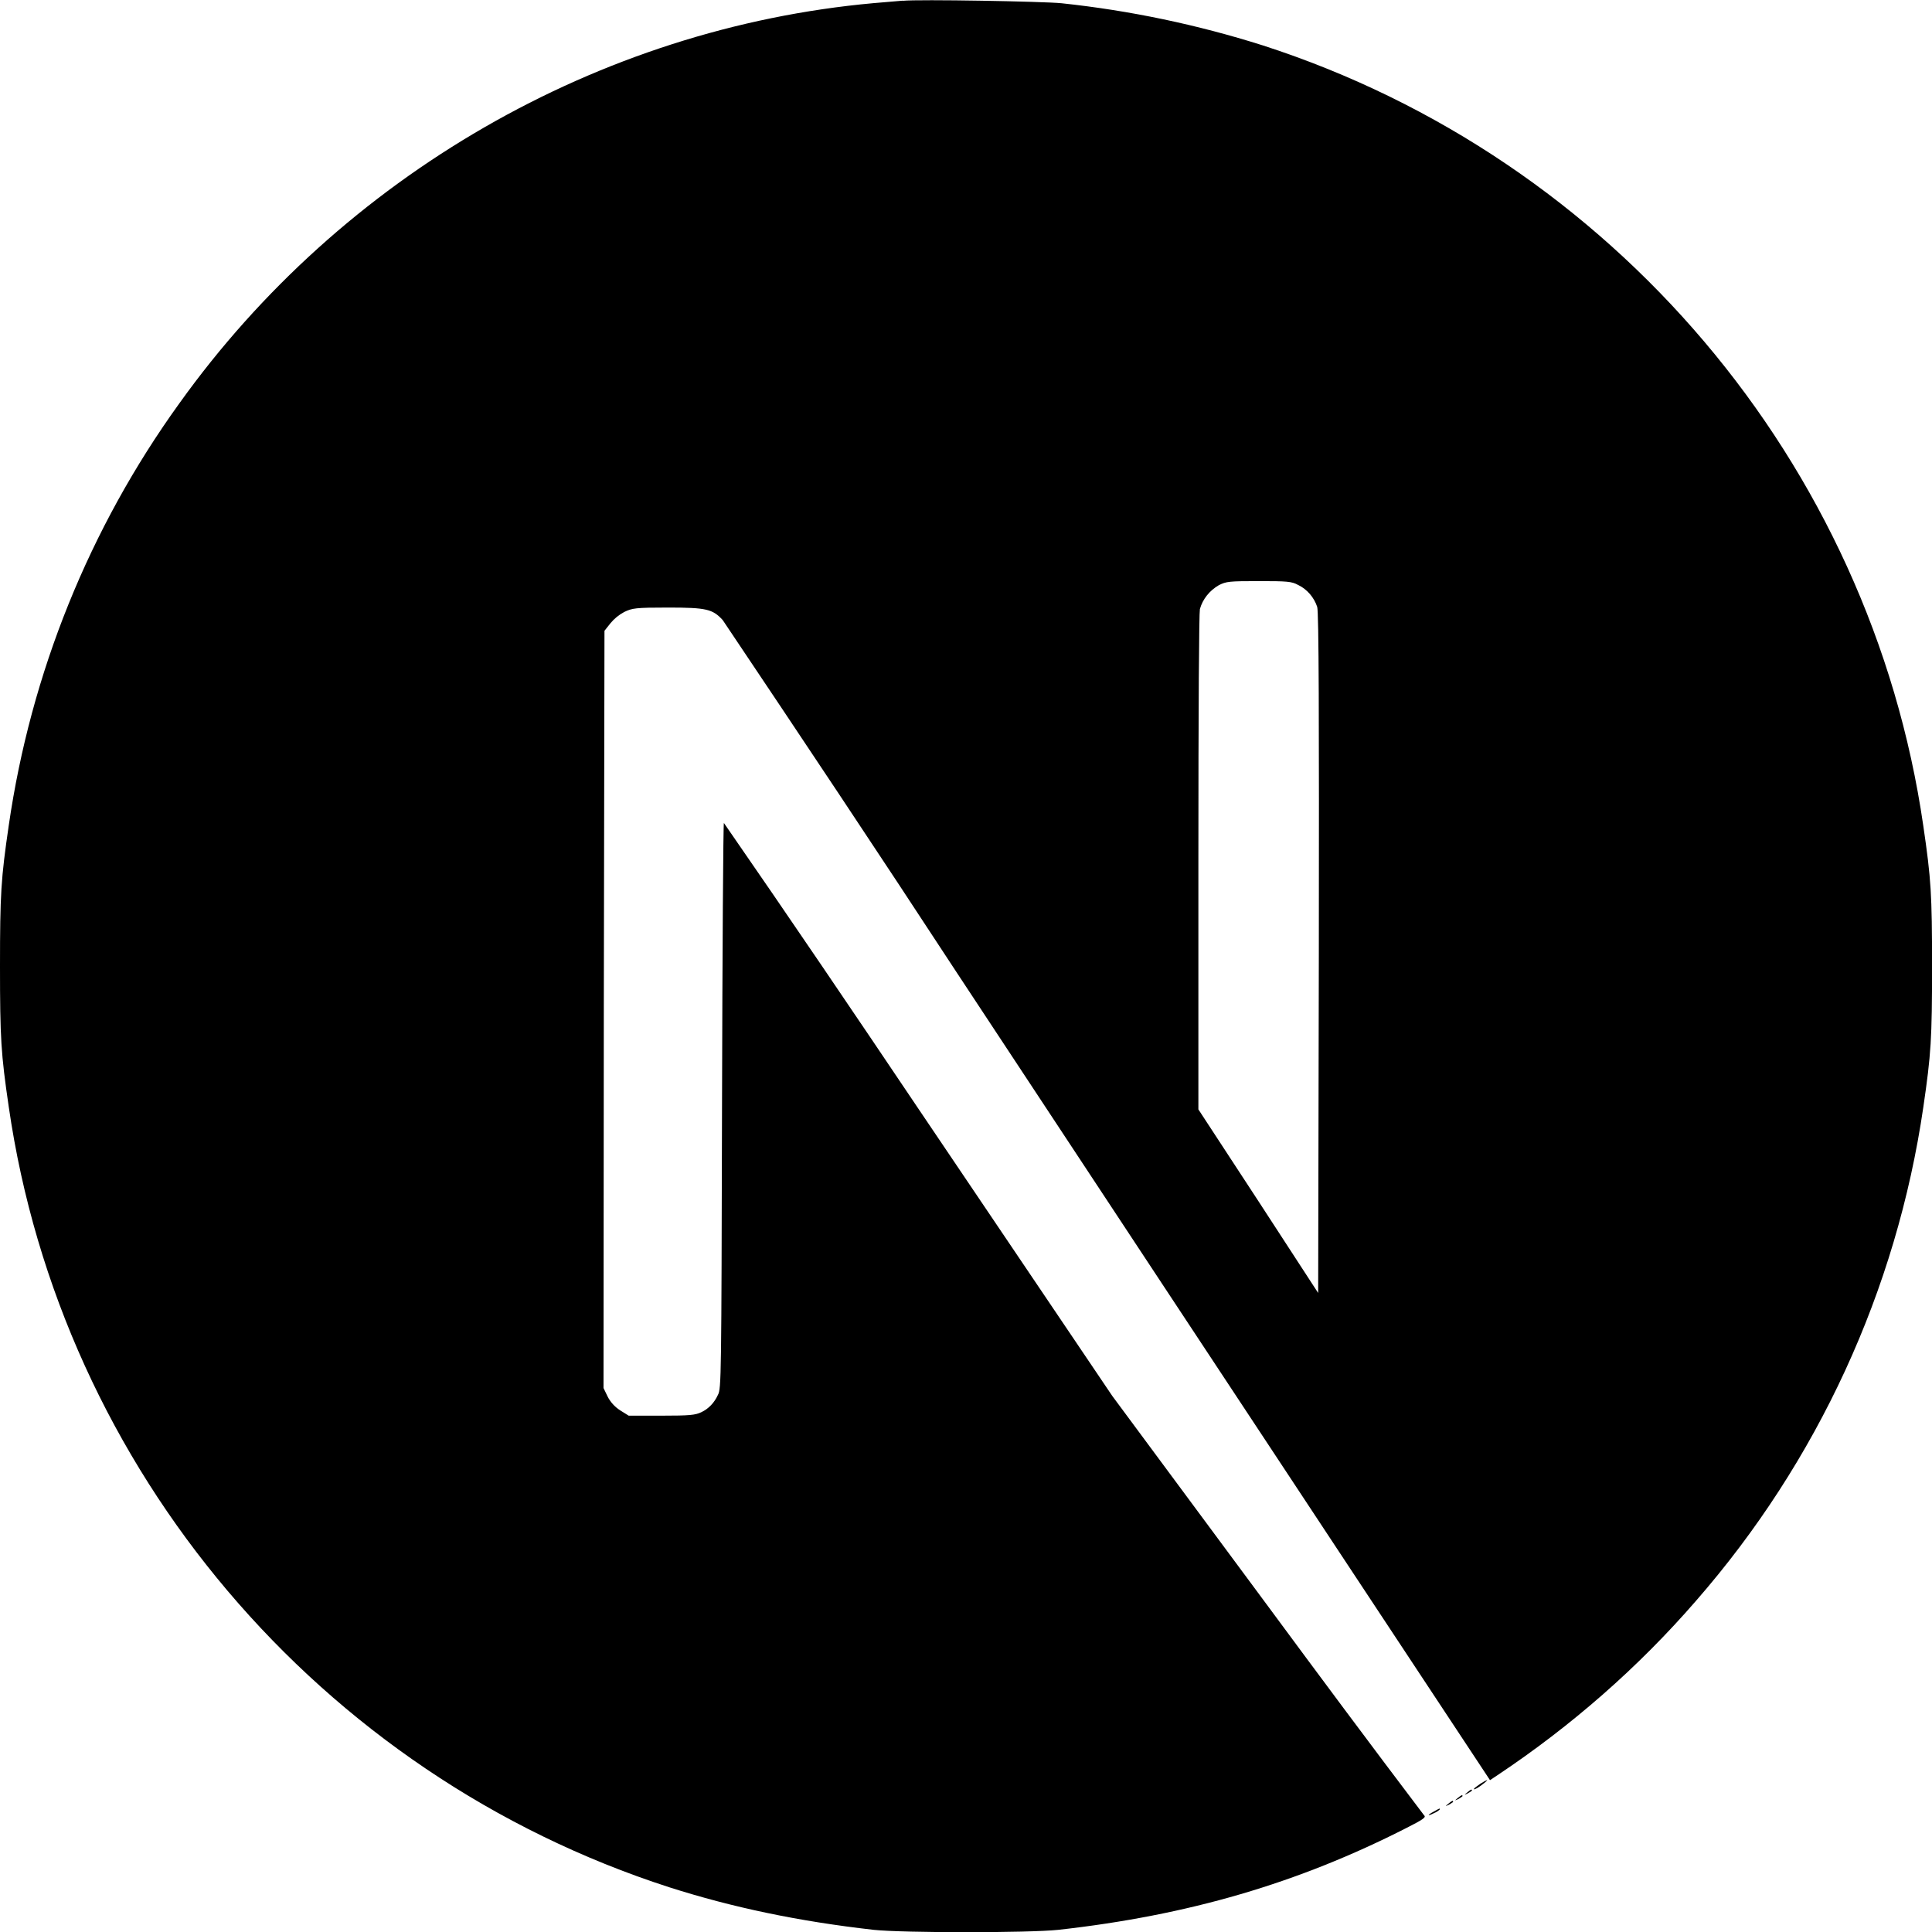
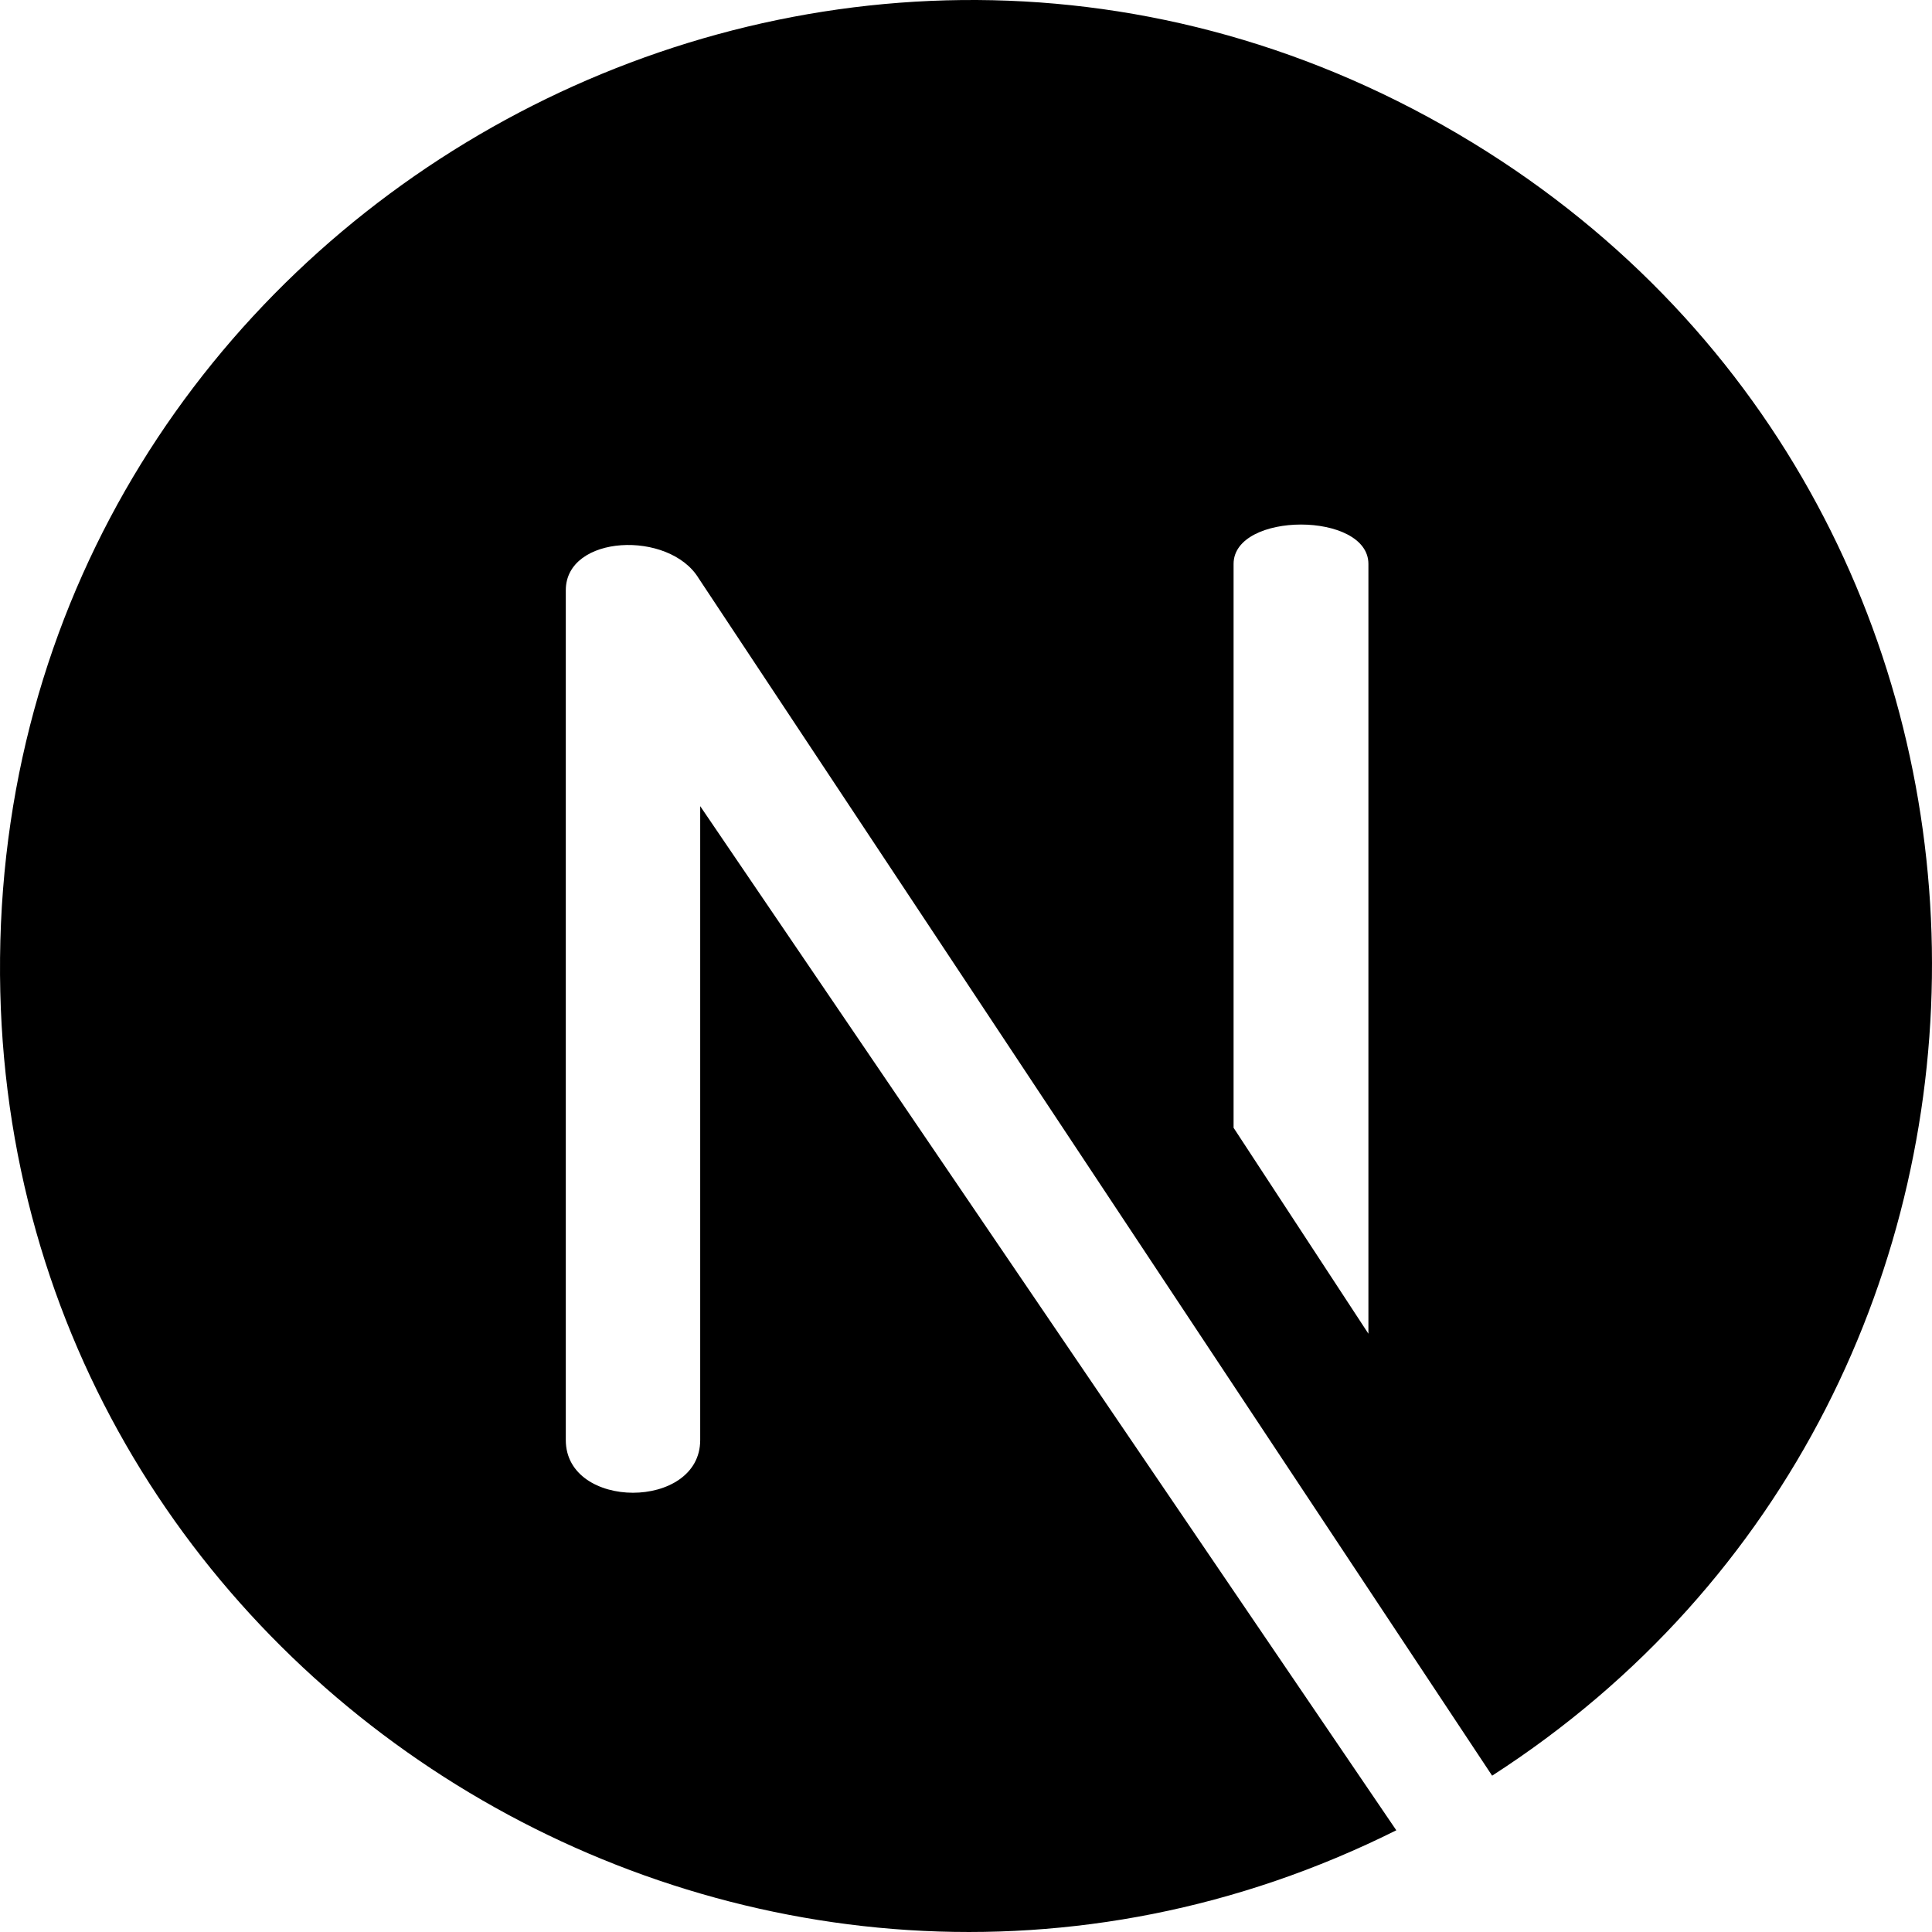
- <svg xmlns="http://www.w3.org/2000/svg" fill="#000000" width="48px" height="48px" viewBox="0 0 32 32">
-   <path d="M23.749 30.005c-0.119 0.063-0.109 0.083 0.005 0.025 0.037-0.015 0.068-0.036 0.095-0.061 0-0.021 0-0.021-0.1 0.036zM23.989 29.875c-0.057 0.047-0.057 0.047 0.011 0.016 0.036-0.021 0.068-0.041 0.068-0.047 0-0.027-0.016-0.021-0.079 0.031zM24.145 29.781c-0.057 0.047-0.057 0.047 0.011 0.016 0.037-0.021 0.068-0.043 0.068-0.048 0-0.025-0.016-0.020-0.079 0.032zM24.303 29.688c-0.057 0.047-0.057 0.047 0.009 0.015 0.037-0.020 0.068-0.041 0.068-0.047 0-0.025-0.016-0.020-0.077 0.032zM24.516 29.547c-0.109 0.073-0.147 0.12-0.047 0.068 0.067-0.041 0.181-0.131 0.161-0.131-0.043 0.016-0.079 0.043-0.115 0.063zM14.953 0.011c-0.073 0.005-0.292 0.025-0.484 0.041-4.548 0.412-8.803 2.86-11.5 6.631-1.491 2.067-2.459 4.468-2.824 6.989-0.129 0.88-0.145 1.14-0.145 2.333 0 1.192 0.016 1.448 0.145 2.328 0.871 6.011 5.147 11.057 10.943 12.927 1.043 0.333 2.136 0.563 3.381 0.704 0.484 0.052 2.577 0.052 3.061 0 2.152-0.24 3.969-0.771 5.767-1.688 0.276-0.14 0.328-0.177 0.291-0.208-0.88-1.161-1.744-2.323-2.609-3.495l-2.557-3.453-3.203-4.745c-1.068-1.588-2.14-3.172-3.229-4.744-0.011 0-0.025 2.109-0.031 4.681-0.011 4.505-0.011 4.688-0.068 4.792-0.057 0.125-0.151 0.229-0.276 0.287-0.099 0.047-0.188 0.057-0.661 0.057h-0.541l-0.141-0.088c-0.088-0.057-0.161-0.136-0.208-0.229l-0.068-0.141 0.005-6.271 0.011-6.271 0.099-0.125c0.063-0.077 0.141-0.14 0.229-0.187 0.131-0.063 0.183-0.073 0.724-0.073 0.635 0 0.74 0.025 0.907 0.208 1.296 1.932 2.588 3.869 3.859 5.812 2.079 3.152 4.917 7.453 6.312 9.563l2.537 3.839 0.125-0.083c1.219-0.813 2.328-1.781 3.285-2.885 2.016-2.308 3.324-5.147 3.767-8.177 0.129-0.88 0.145-1.141 0.145-2.333 0-1.193-0.016-1.448-0.145-2.328-0.871-6.011-5.147-11.057-10.943-12.928-1.084-0.343-2.199-0.577-3.328-0.697-0.303-0.031-2.371-0.068-2.631-0.041zM21.5 9.688c0.151 0.072 0.265 0.208 0.317 0.364 0.027 0.084 0.032 1.823 0.027 5.74l-0.011 5.624-0.989-1.52-0.995-1.521v-4.083c0-2.647 0.011-4.131 0.025-4.204 0.047-0.167 0.161-0.307 0.313-0.395 0.124-0.063 0.172-0.068 0.667-0.068 0.463 0 0.541 0.005 0.645 0.063z" />
+ <svg xmlns="http://www.w3.org/2000/svg" height="512" width="512">
+   <path d="m386.399 35.508c-169.339-99.569-384.514 22.042-386.386 218.374-1.828 191.717 201.063 315.545 370.021 231.163l-184.473-271.409 0 167.997c0 18.614-35.619 18.614-35.619 0v-225.212c0-14.776 27.447-15.988 35.225-3.144l210.263 317.296c157.951-101.737 155.817-338.136-9.031-435.064zm-23.756 317.939-35.732-54.577v-149.412c0-13.932 35.732-13.932 35.732 0z" />
</svg>
